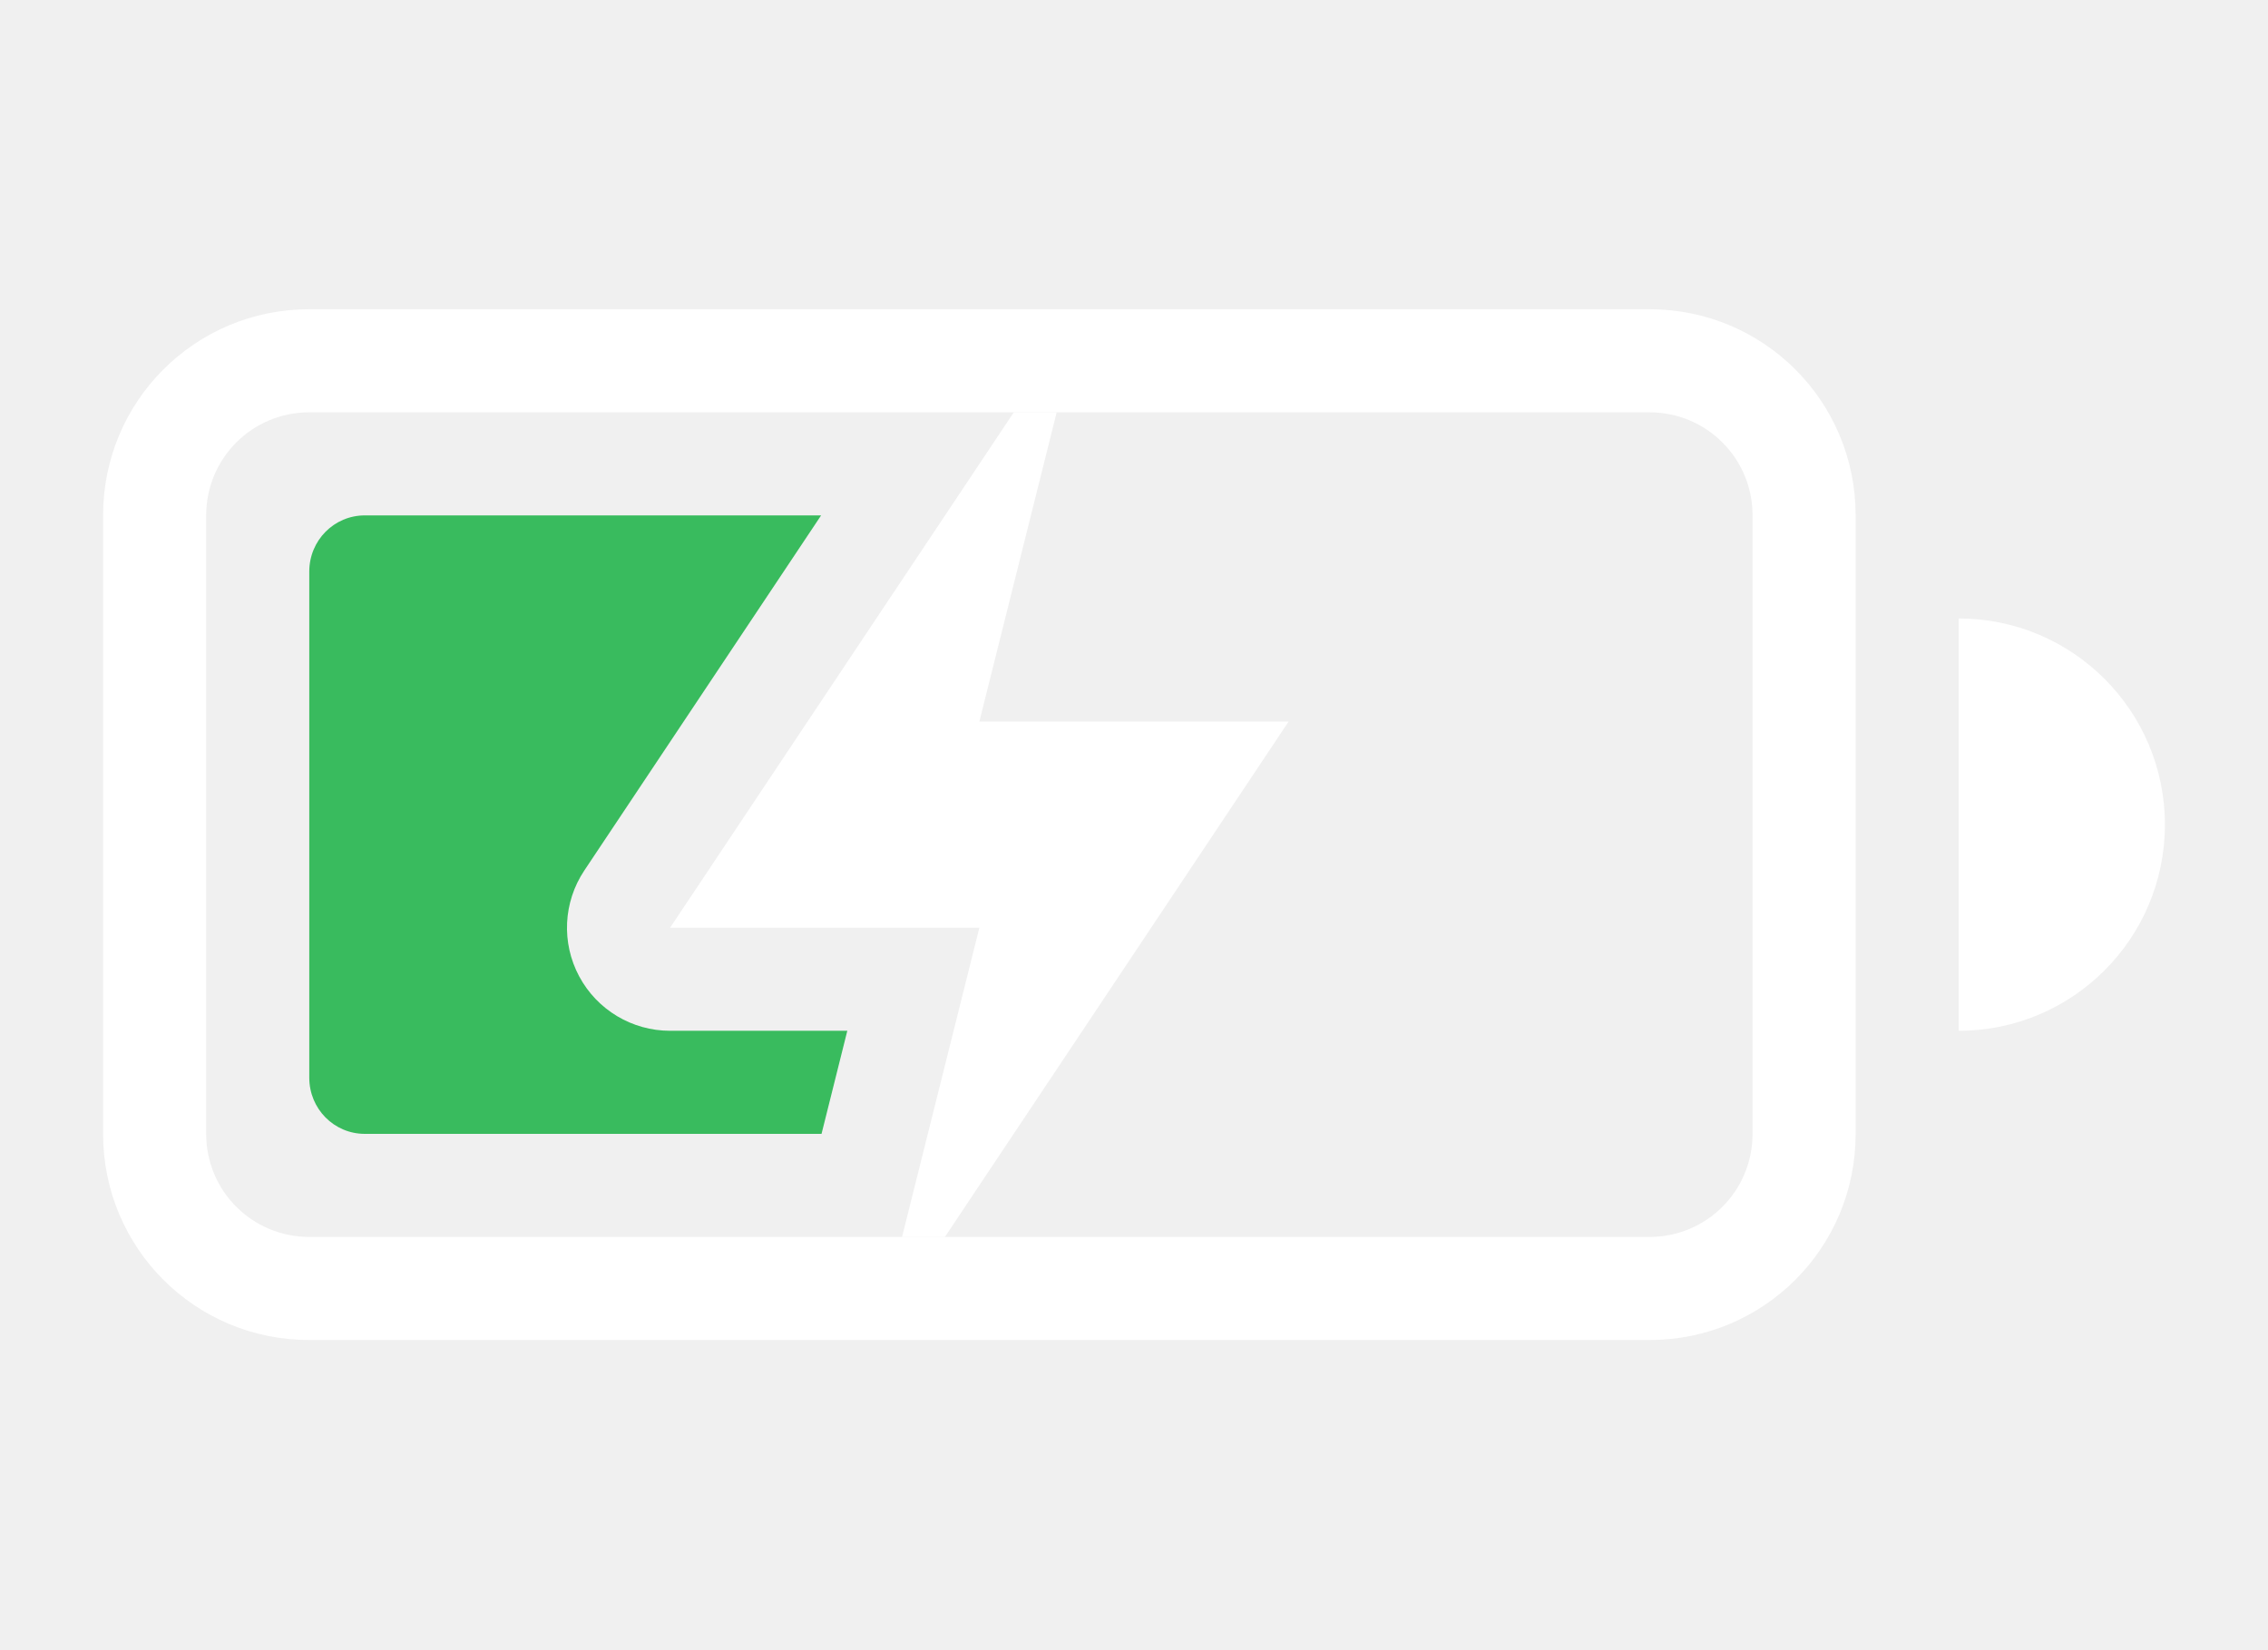
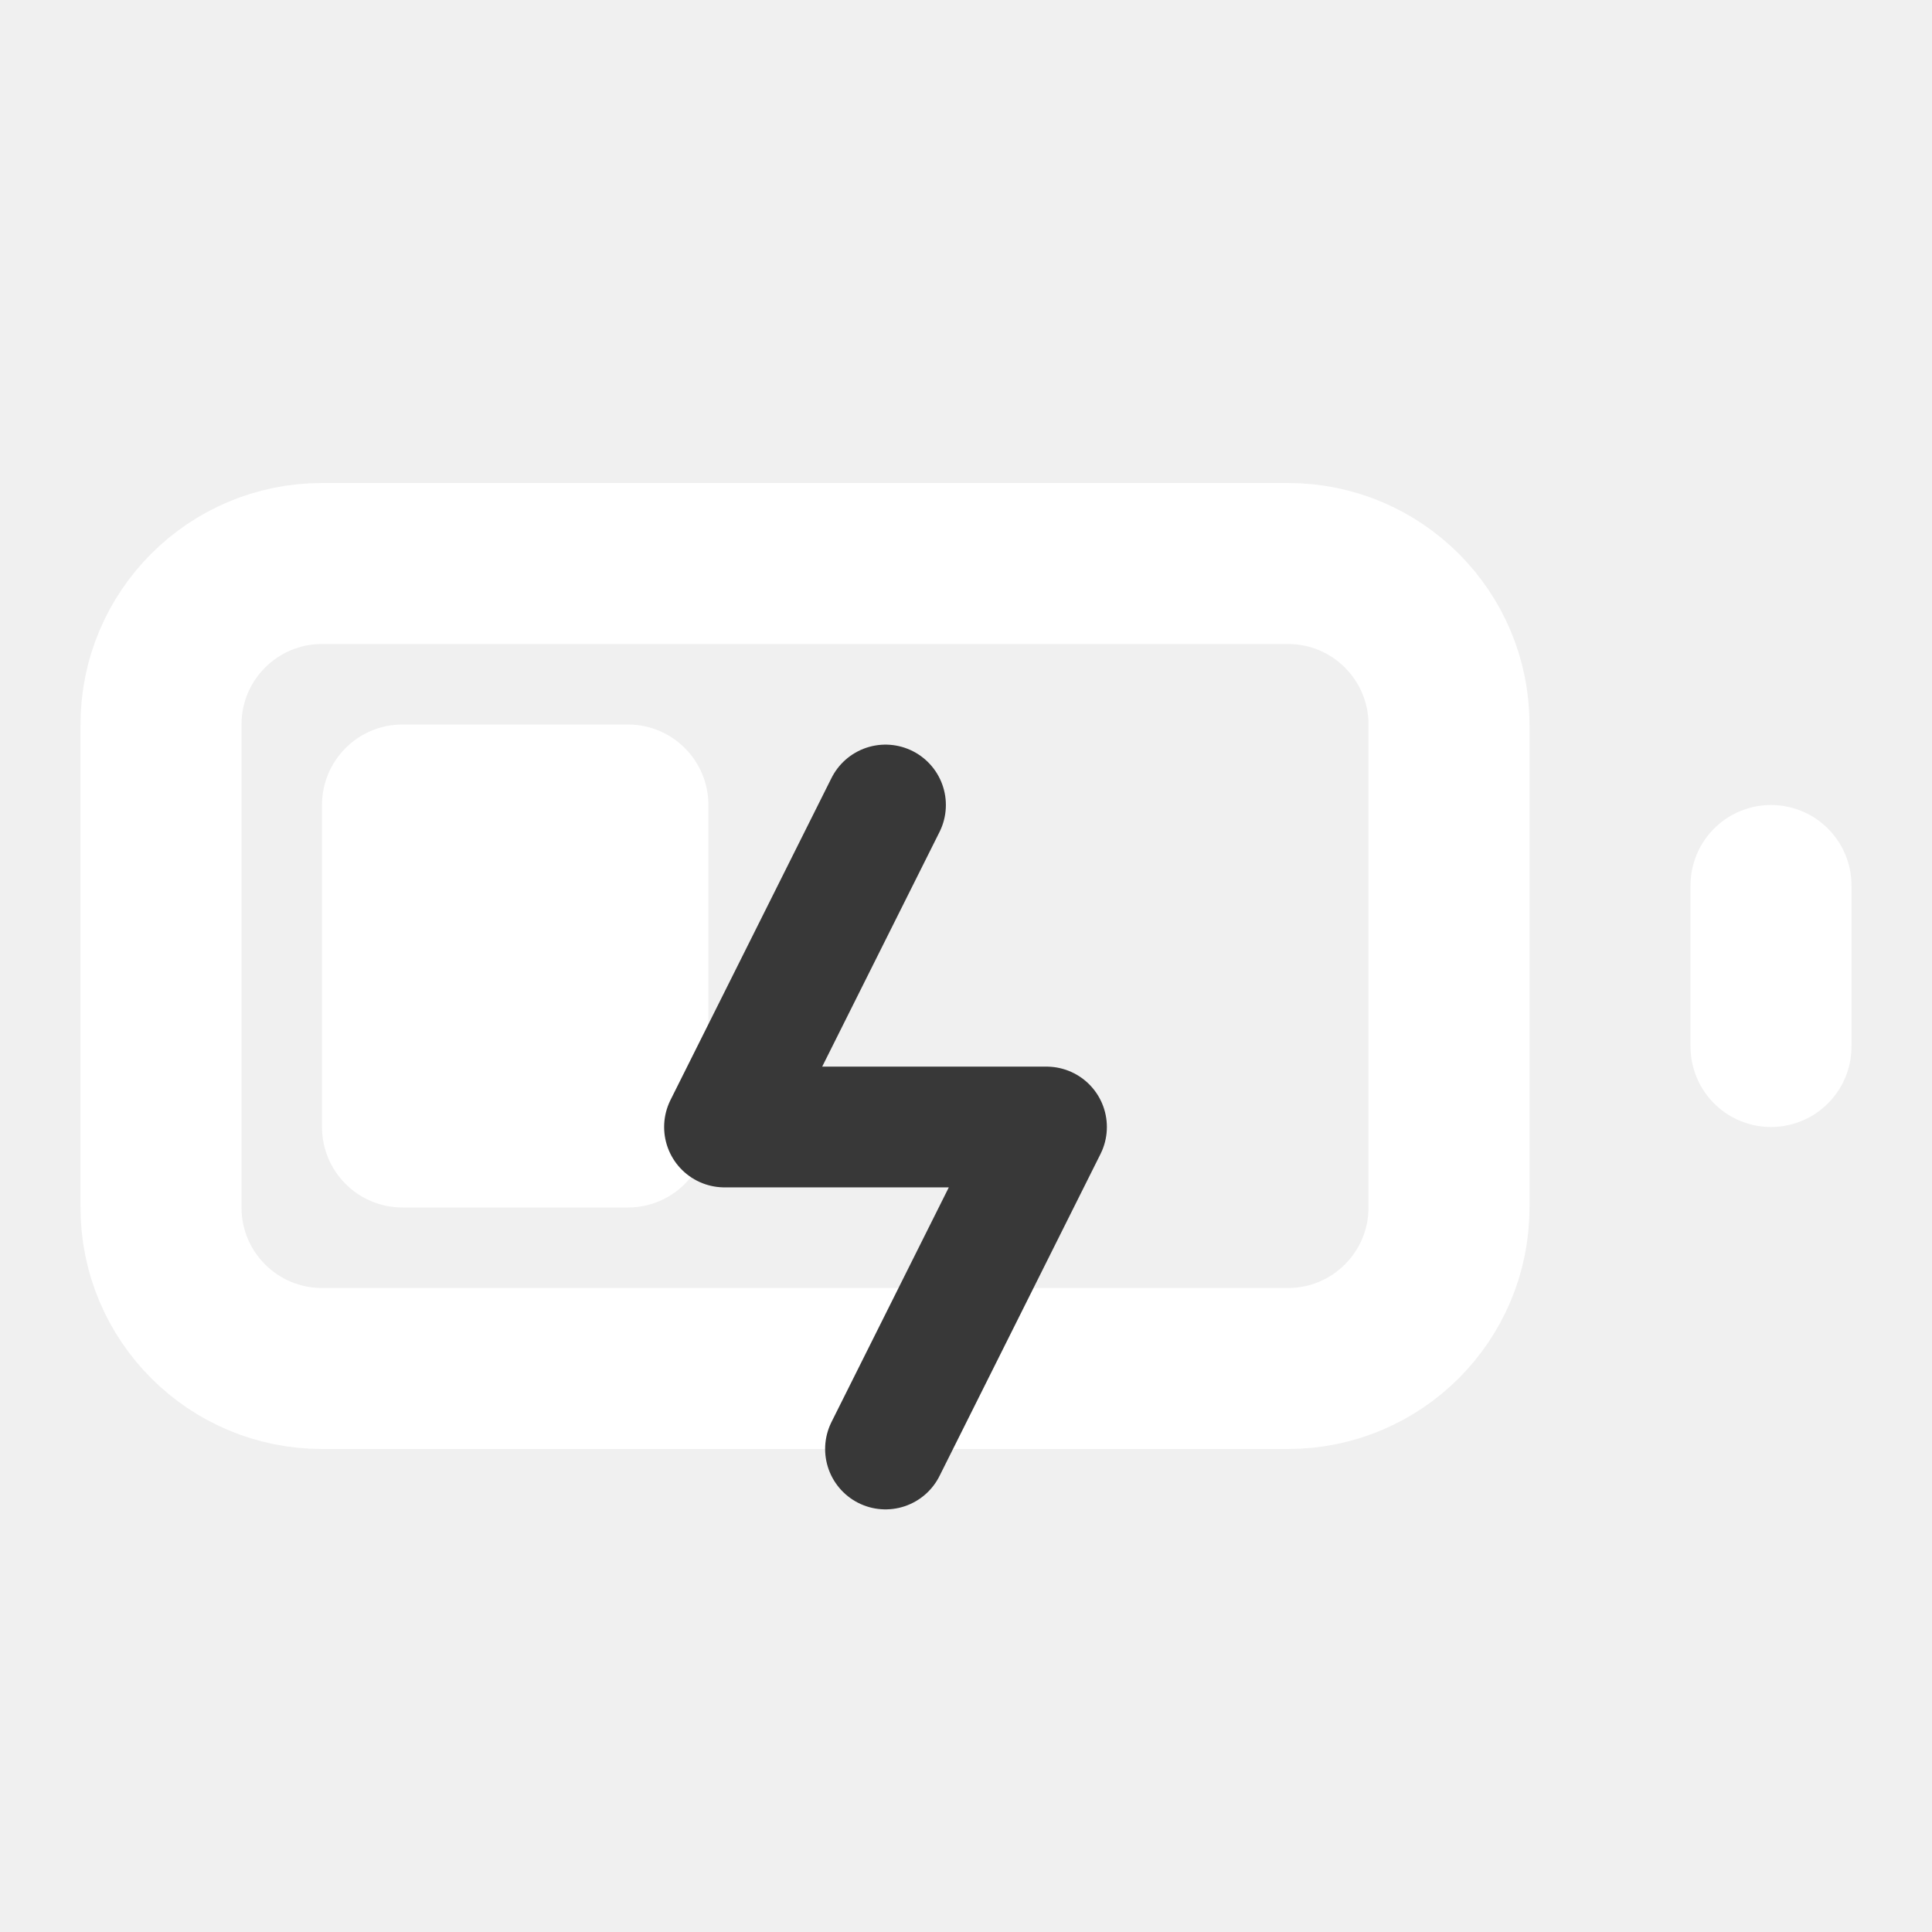
- <svg xmlns="http://www.w3.org/2000/svg" width="22" height="16" version="1.1">
-   <path d="m3.539 5c-0.299 0-0.539 0.243-0.539 0.545v4.91c0 0.302 0.24 0.545 0.539 0.545h4.43l0.25-1h-1.719a1 1 0 0 1-0.832-1.555l2.297-3.445h-4.426zm5.129 2.553-0.299 0.447h1.115a1 1 0 0 1-0.816-0.447zm0.848 0.447a1 1 0 0 1 0.484 0.137v-0.137h-0.484z" fill="#39BB5E" stroke-width="1.183" style="paint-order:stroke fill markers" />
-   <g transform="translate(1)" fill="#FFFFFF">
-     <g fill-rule="evenodd">
-       <path d="m2 3c-1.108 0-2 0.892-2 2v6c0 1.108 0.892 2 2 2h13c1.108 0 2-0.892 2-2v-6c0-1.108-0.892-2-2-2zm0 1h13c0.554 0 1 0.446 1 1v6c0 0.554-0.446 1-1 1h-13c-0.554 0-1-0.446-1-1v-6c0-0.554 0.446-1 1-1z" enable-background="new" style="paint-order:stroke fill markers" />
-       <path d="m18 6v4a2 2 0 0 0 2-2 2 2 0 0 0-2-2z" enable-background="new" style="paint-order:stroke fill markers" />
-     </g>
-     <path d="m8.834 4-3.334 5h3l-0.75 3h0.416l3.334-5h-3l0.75-3z" enable-background="new" />
-   </g>
+ <svg xmlns="http://www.w3.org/2000/svg" width="16" height="16" viewBox="0 0 24 24" fill="none" stroke="#ffffff" stroke-width="2" stroke-linecap="round" stroke-linejoin="round">
+   <rect x="2" y="7" width="16" height="10" rx="2" />
+   <line x1="22" y1="11" x2="22" y2="13" />
+   <rect x="4" y="9" width="4.8" height="6" rx="1" fill="#ffffff" stroke="none" />
+   <path d="M11 10l-2 4h4l-2 4" stroke="#383838" stroke-width="1.5" fill="none" />
</svg>
